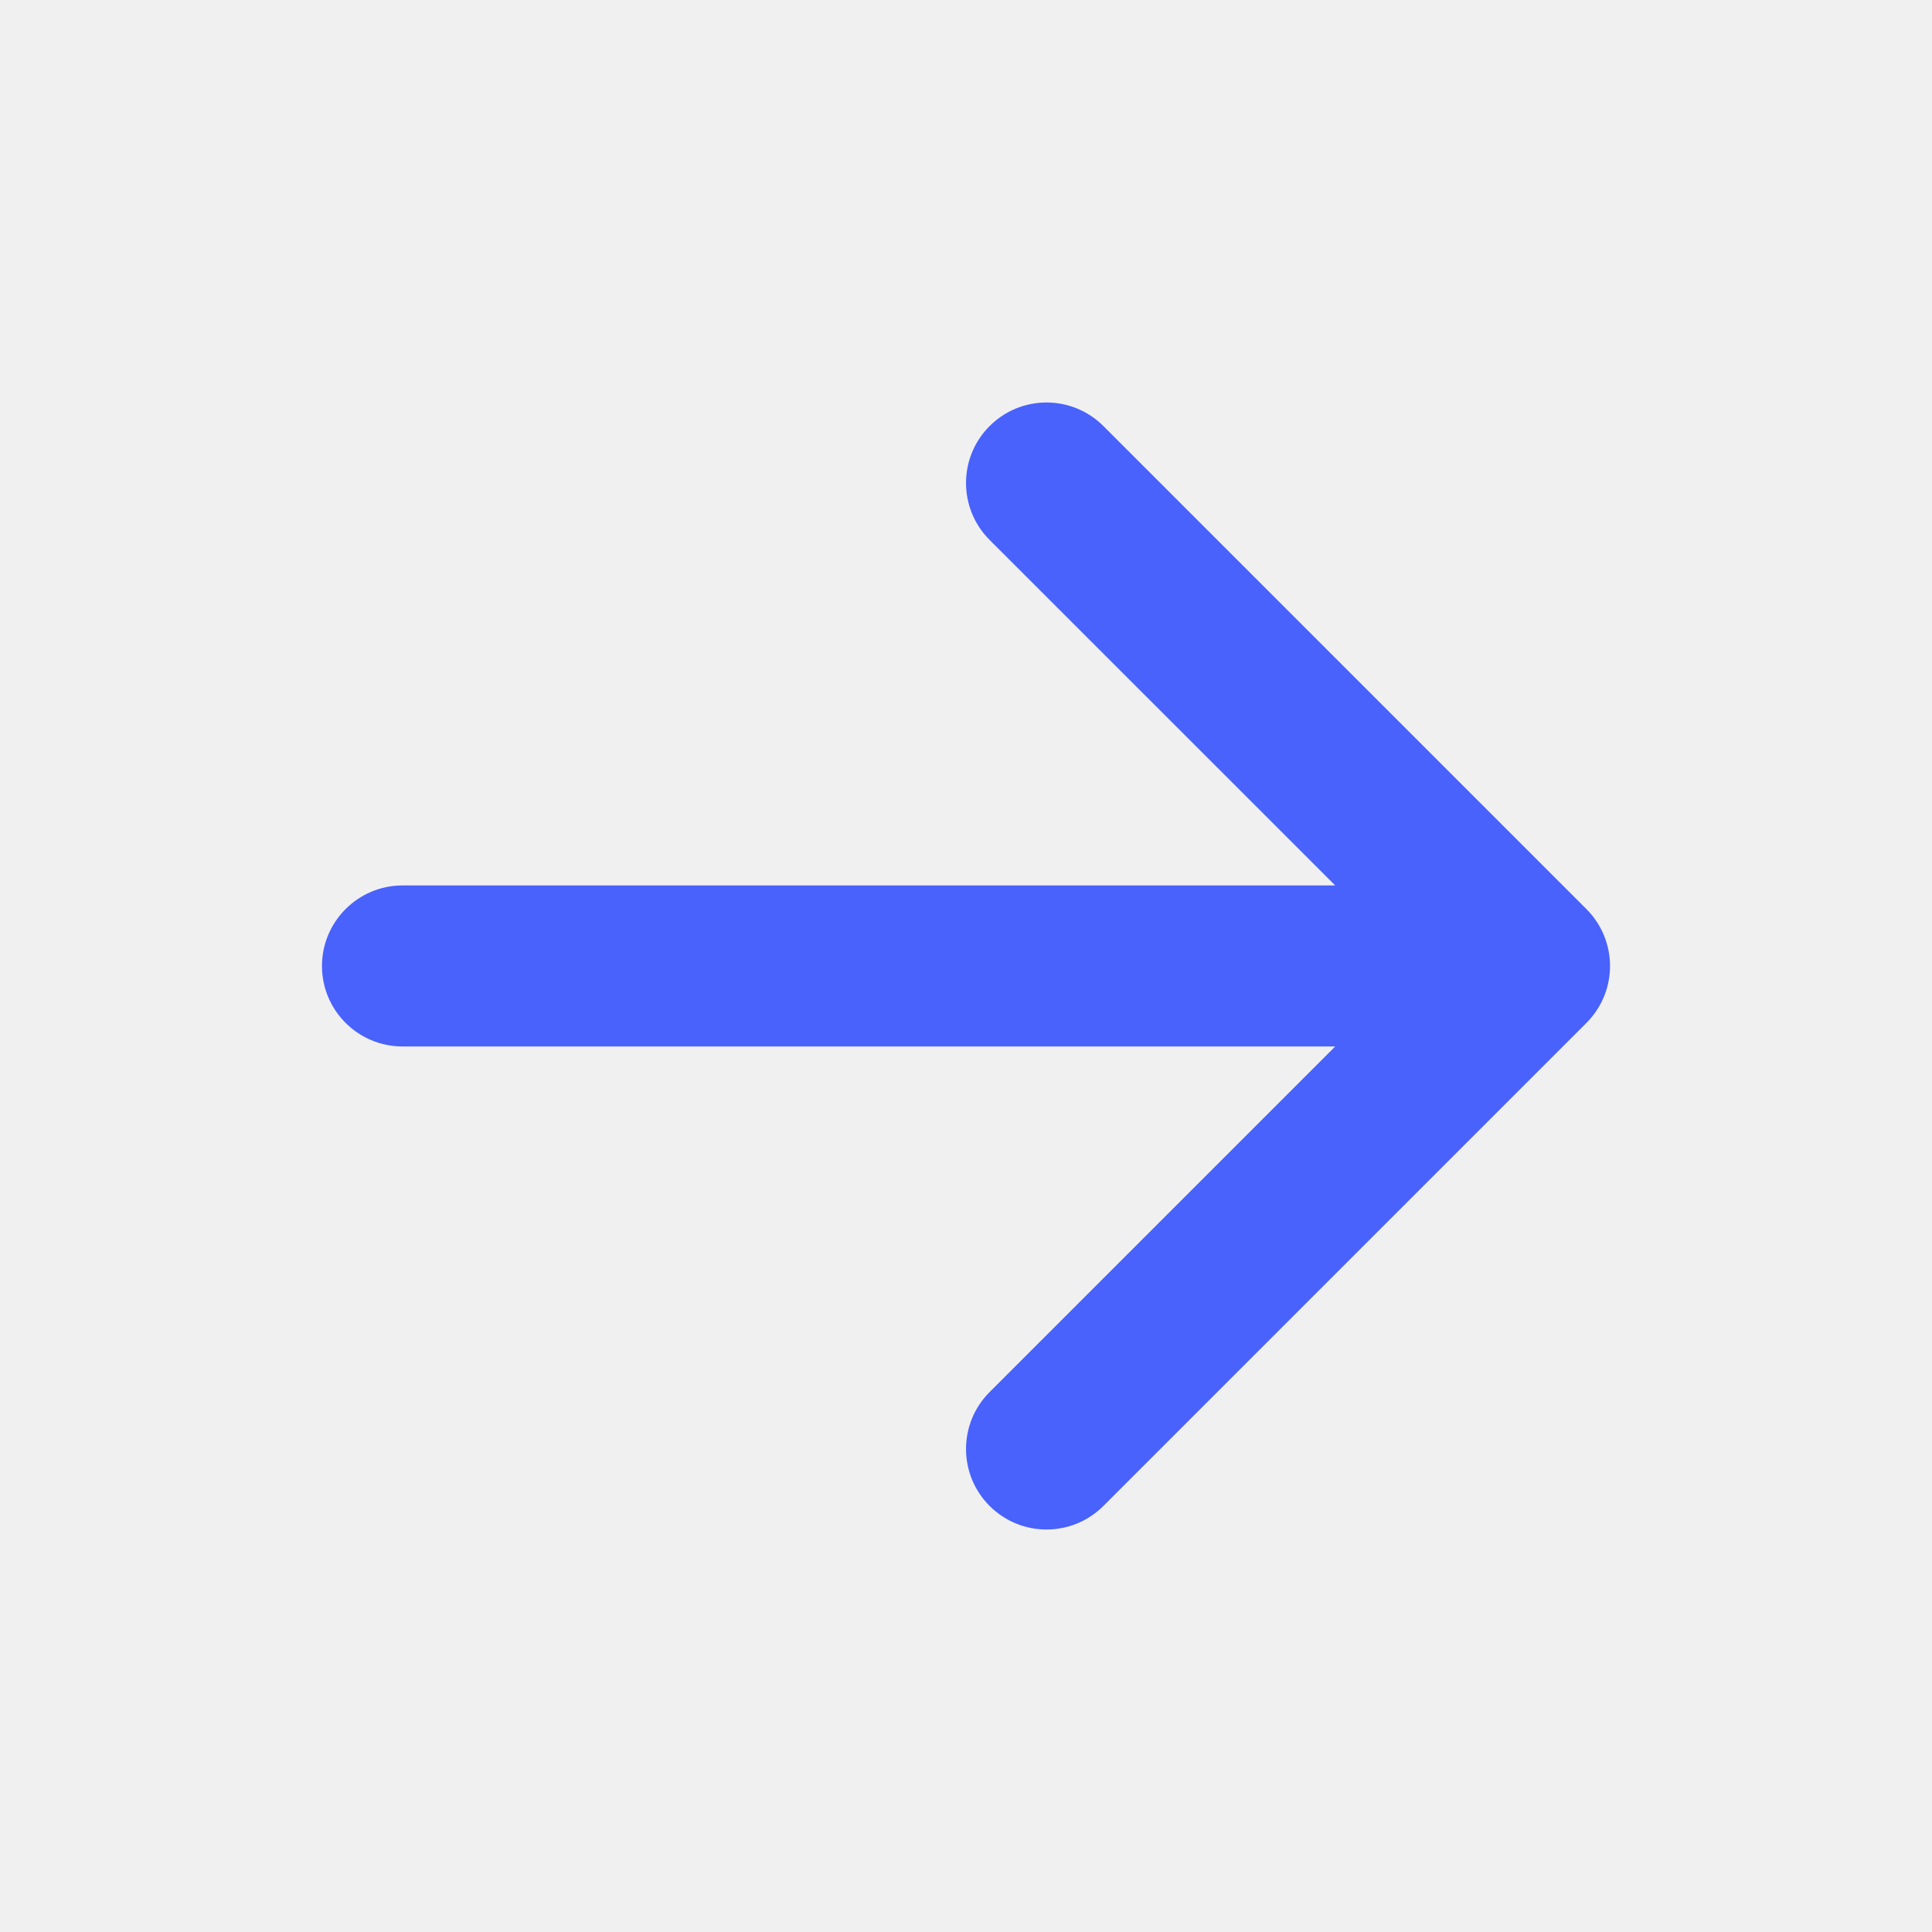
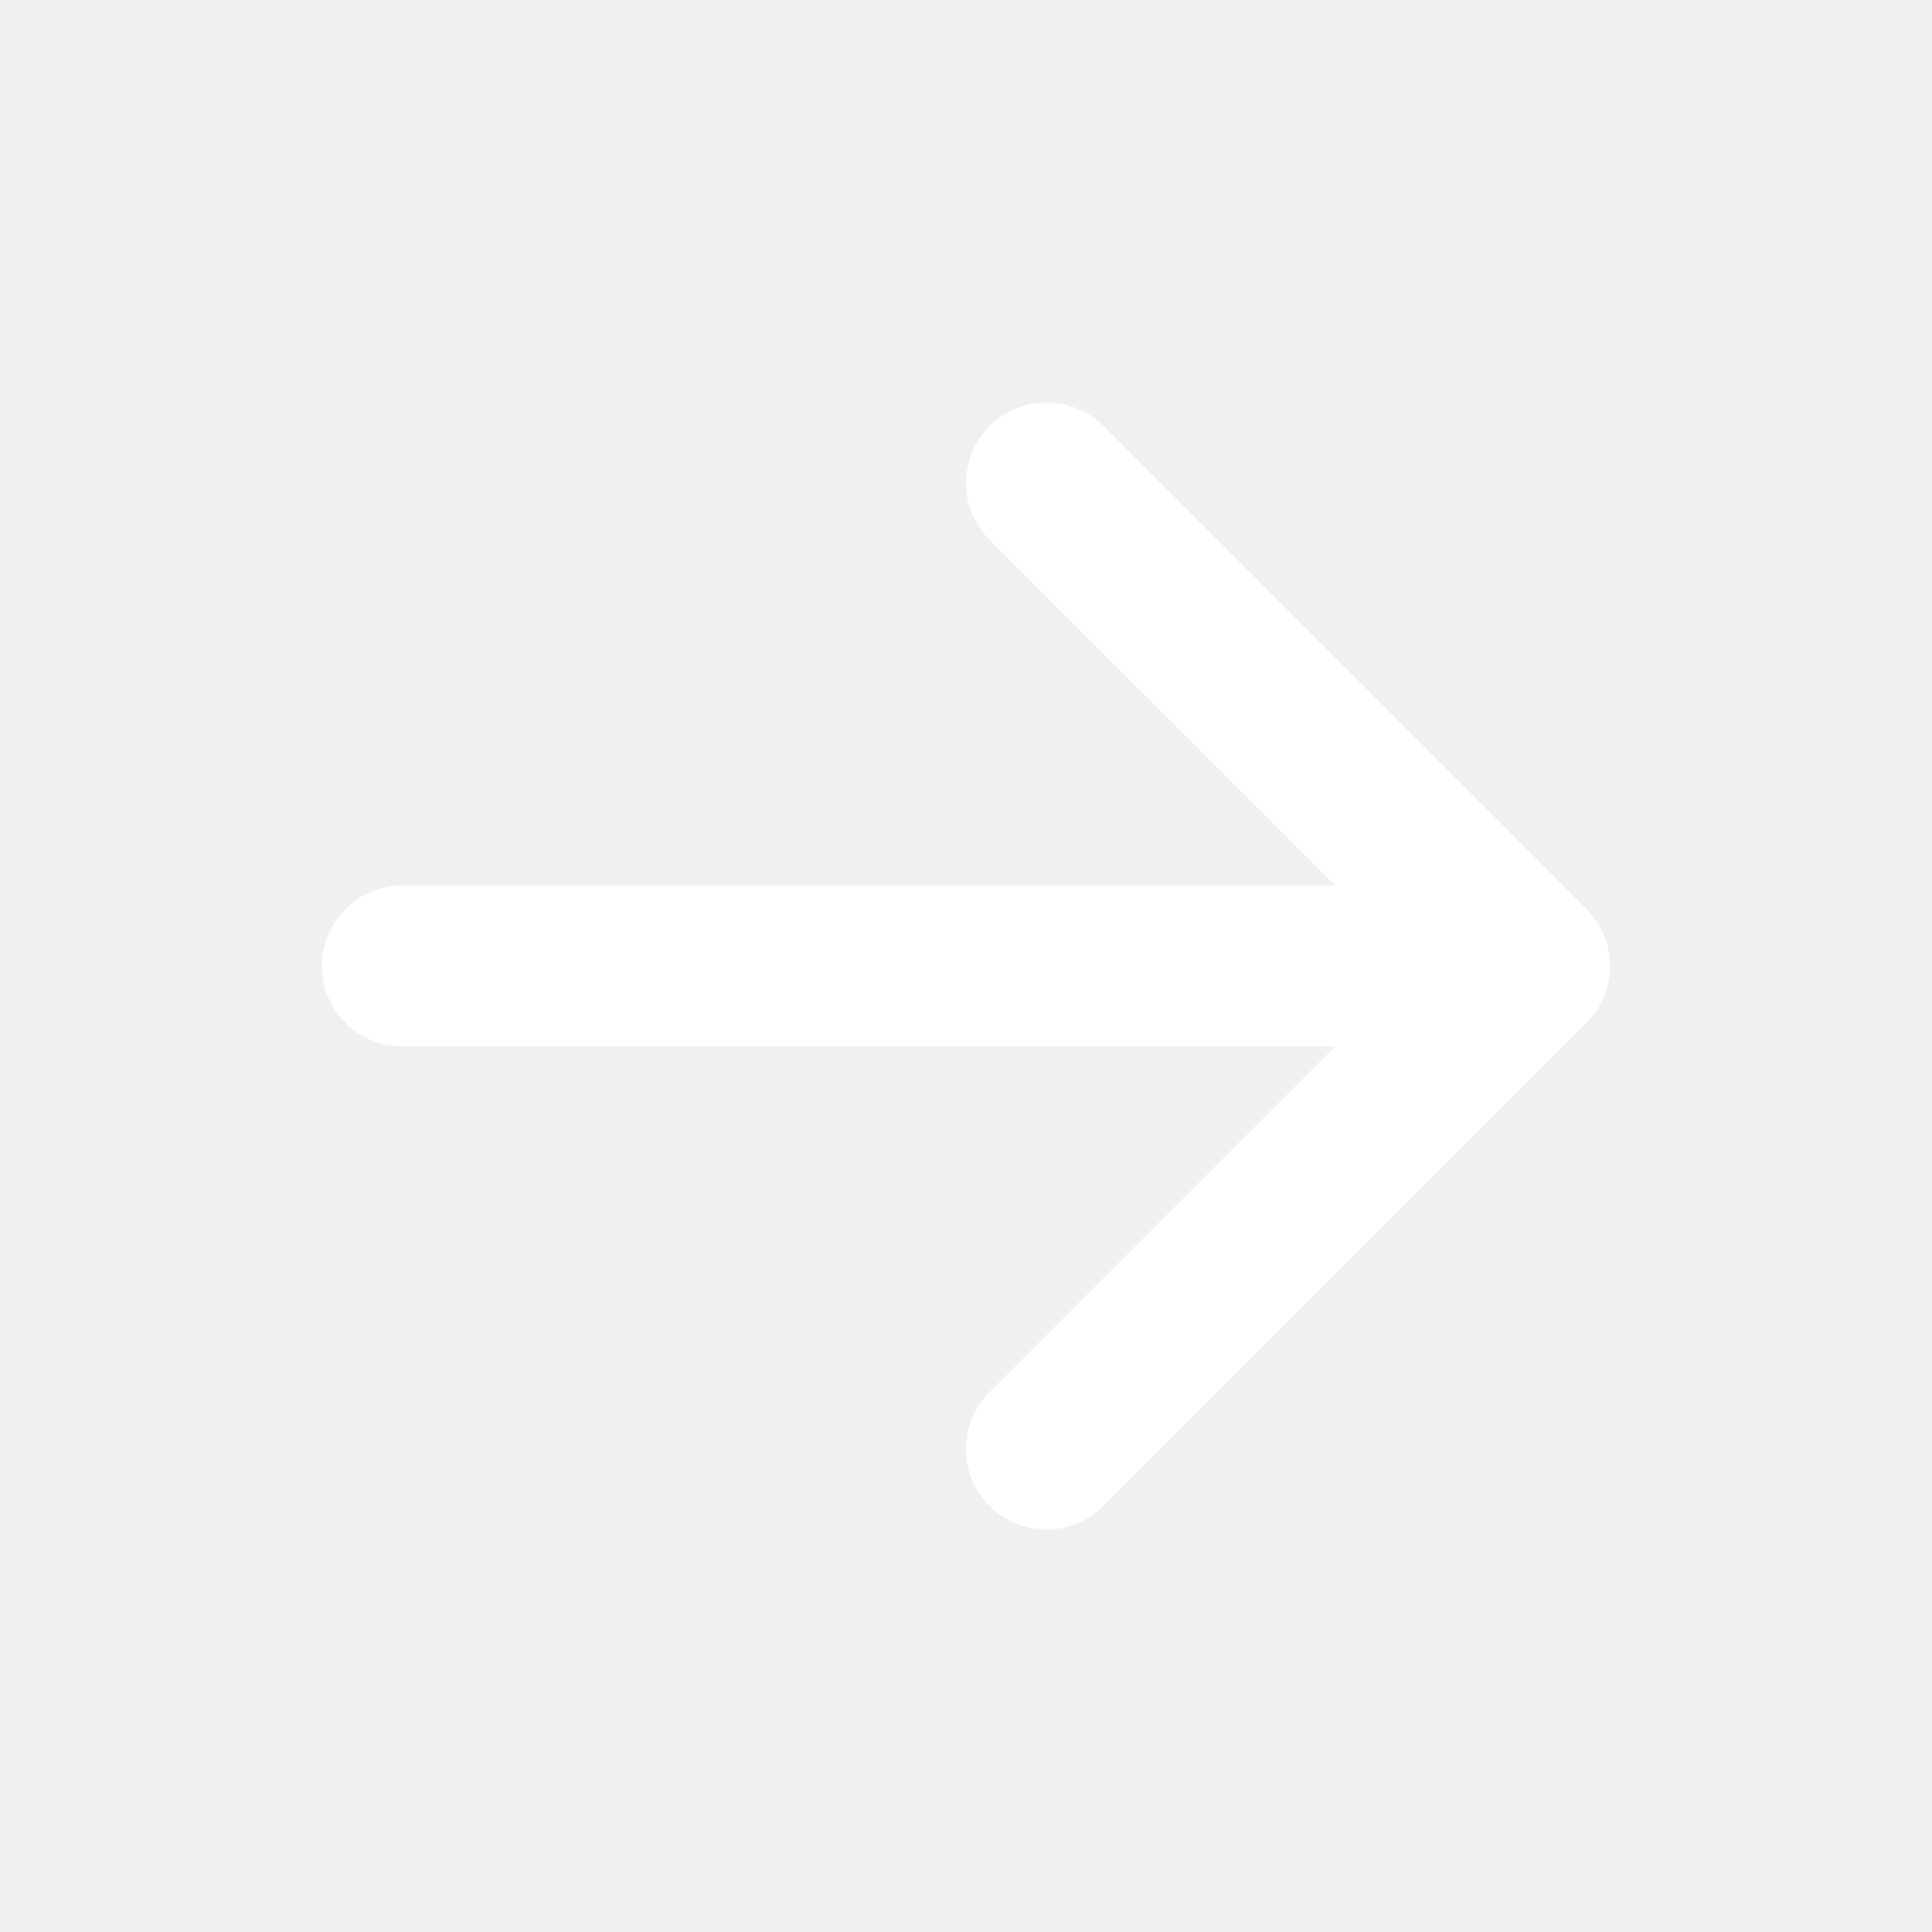
<svg xmlns="http://www.w3.org/2000/svg" width="20" height="20" viewBox="0 0 20 20" fill="none">
-   <path d="M10.244 4.411C10.57 4.085 11.097 4.085 11.423 4.411L16.423 9.411C16.579 9.567 16.667 9.779 16.667 10C16.667 10.221 16.579 10.433 16.423 10.589L11.423 15.589C11.097 15.915 10.57 15.915 10.244 15.589C9.919 15.264 9.919 14.736 10.244 14.411L13.822 10.833L4.167 10.833C3.707 10.833 3.333 10.46 3.333 10C3.333 9.54 3.707 9.166 4.167 9.166L13.822 9.166L10.244 5.589C9.919 5.264 9.919 4.736 10.244 4.411Z" fill="#4962FC" />
+   <path d="M10.244 4.411C10.57 4.085 11.097 4.085 11.423 4.411L16.423 9.411C16.579 9.567 16.667 9.779 16.667 10C16.667 10.221 16.579 10.433 16.423 10.589L11.423 15.589C11.097 15.915 10.57 15.915 10.244 15.589C9.919 15.264 9.919 14.736 10.244 14.411L13.822 10.833L4.167 10.833C3.707 10.833 3.333 10.46 3.333 10C3.333 9.54 3.707 9.166 4.167 9.166L13.822 9.166L10.244 5.589C9.919 5.264 9.919 4.736 10.244 4.411Z" fill="#fff" />
</svg>
